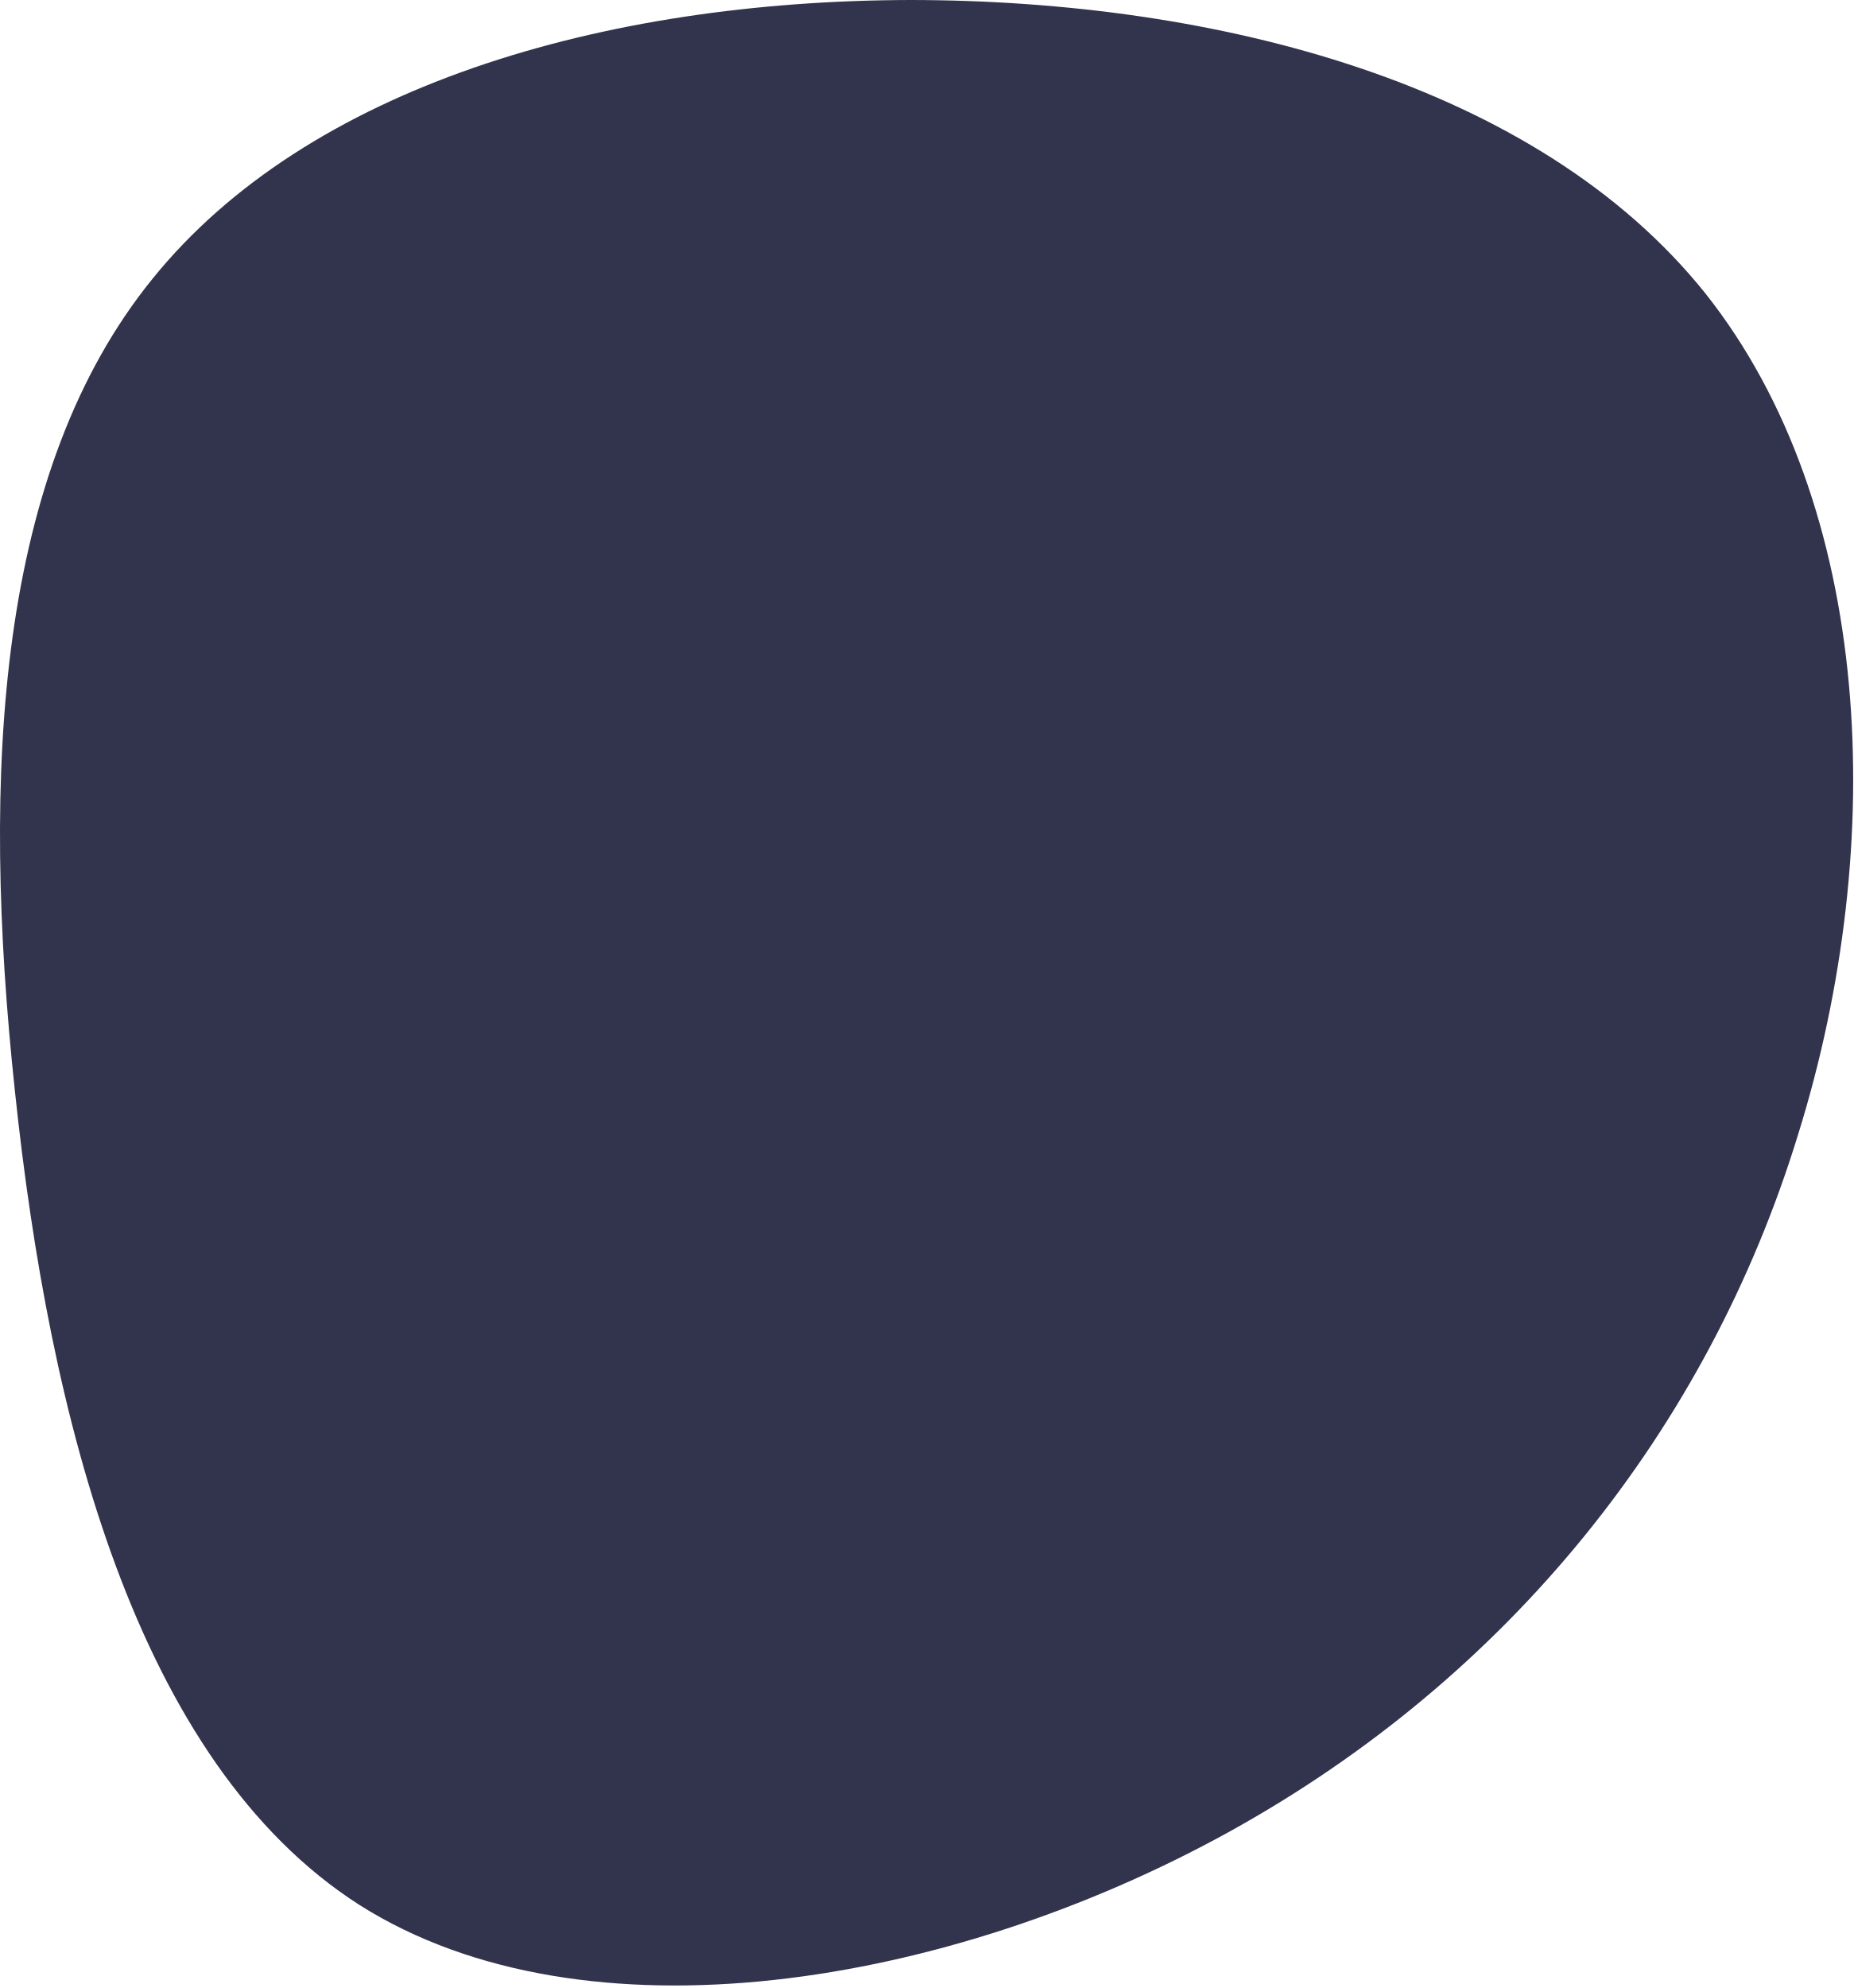
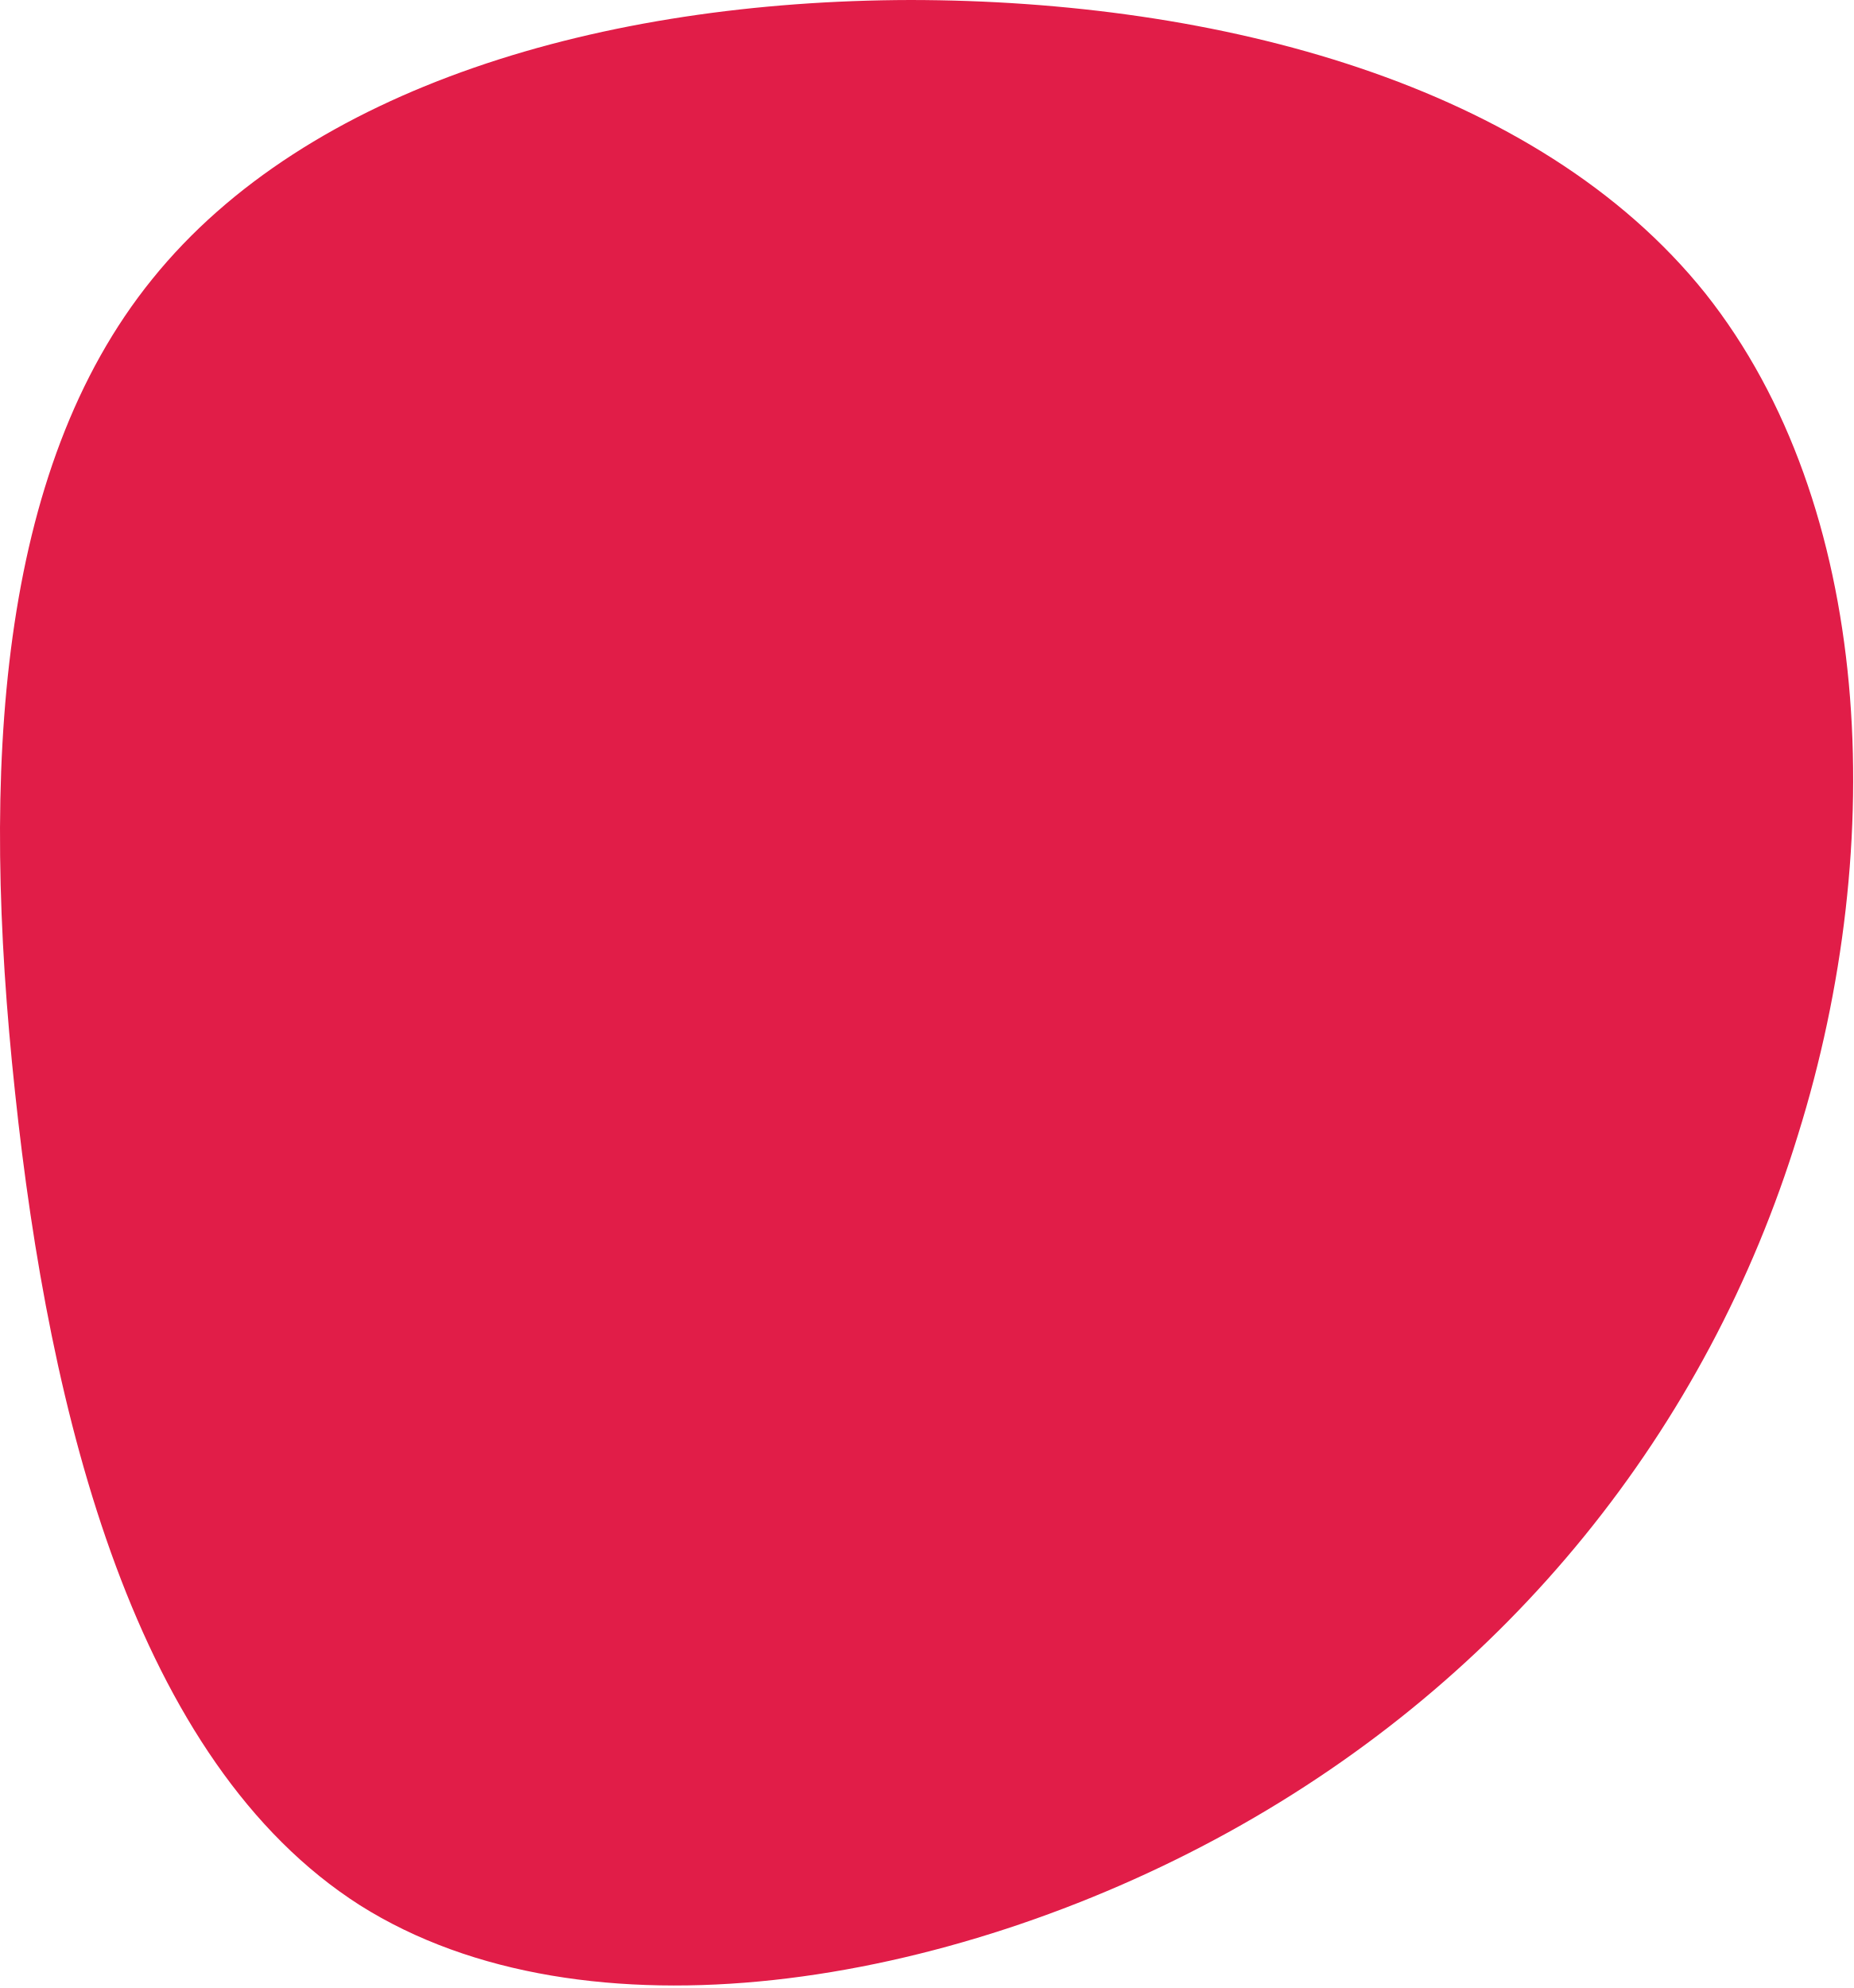
<svg xmlns="http://www.w3.org/2000/svg" width="458" height="491" viewBox="0 0 458 491" fill="none">
-   <path d="M303.457 452.526C234.219 490.701 144.538 505.671 88.896 470.553C33.342 435.103 12.159 349.654 3.711 269.744C-4.826 190.165 -0.628 116.126 37.611 68.935C75.939 21.414 148.816 0.168 224.933 0C300.63 0.074 379.744 20.563 421.29 72.468C462.748 124.704 466.727 208.026 444.153 280.332C421.822 353.059 372.696 414.35 303.457 452.526Z" fill="#32334C" />
+   <path d="M303.457 452.526C234.219 490.701 144.538 505.671 88.896 470.553C33.342 435.103 12.159 349.654 3.711 269.744C-4.826 190.165 -0.628 116.126 37.611 68.935C75.939 21.414 148.816 0.168 224.933 0C300.63 0.074 379.744 20.563 421.29 72.468C462.748 124.704 466.727 208.026 444.153 280.332C421.822 353.059 372.696 414.35 303.457 452.526Z" fill="#E11D48" />
</svg>
